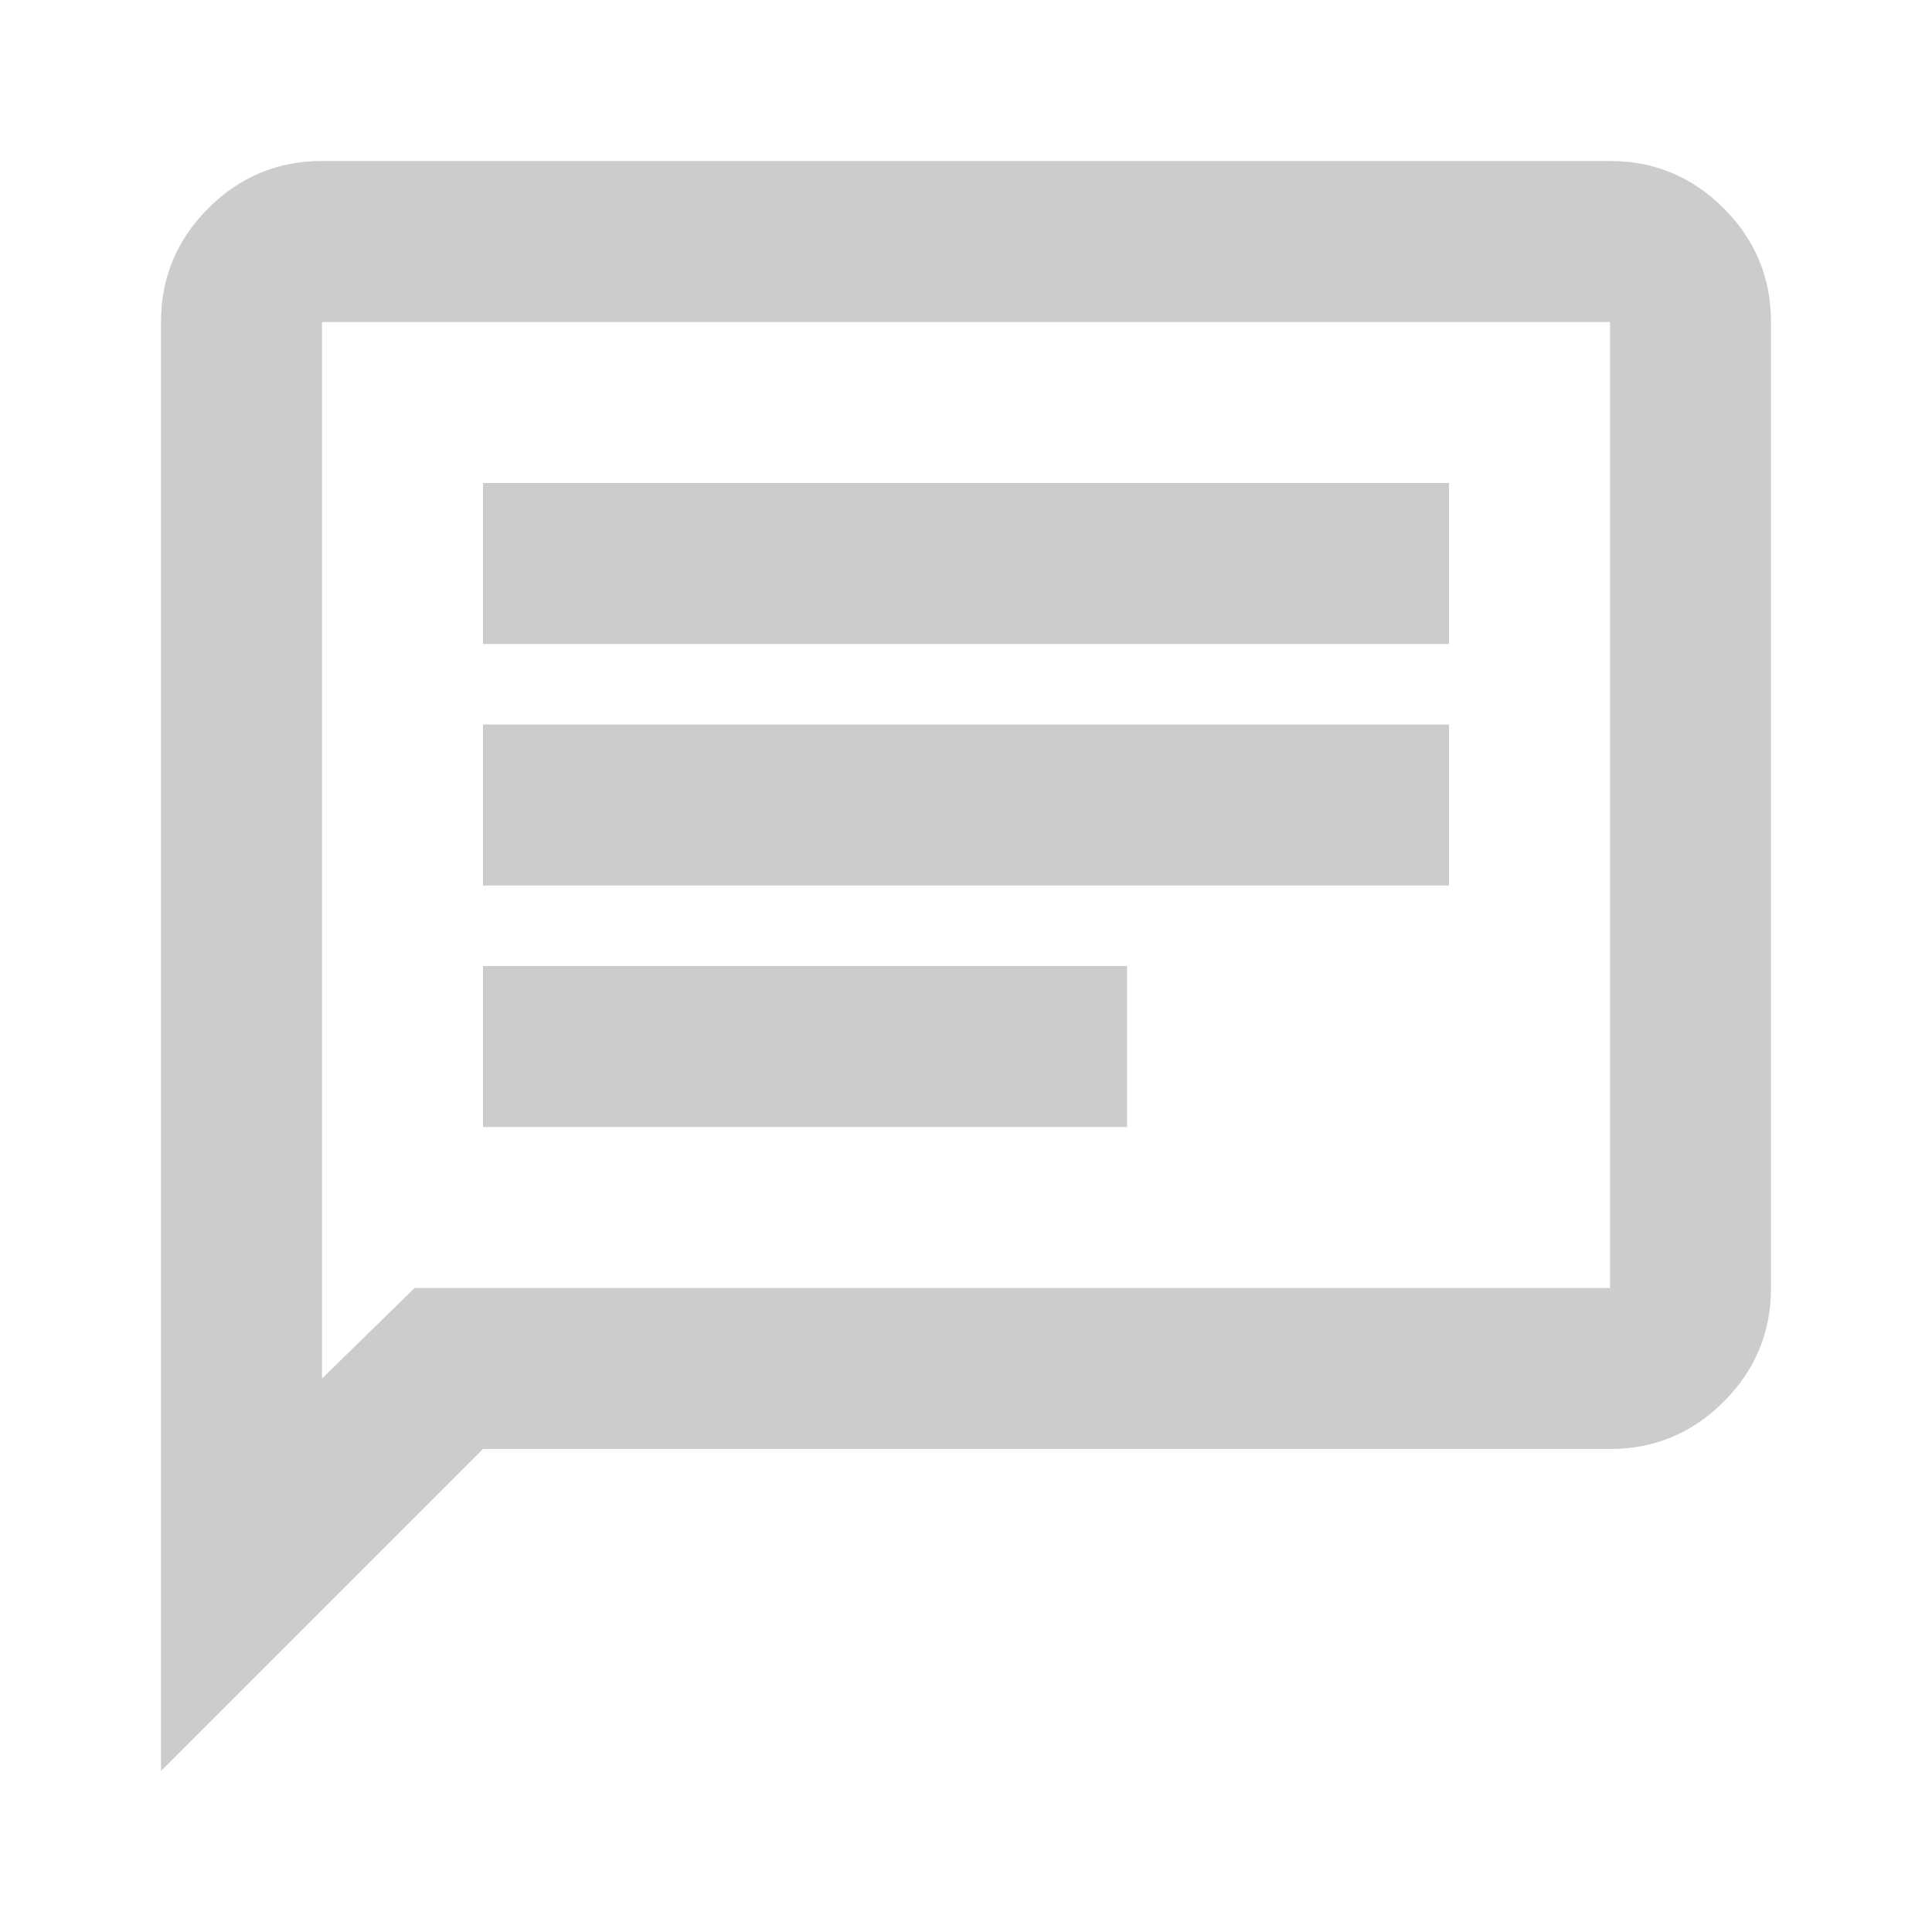
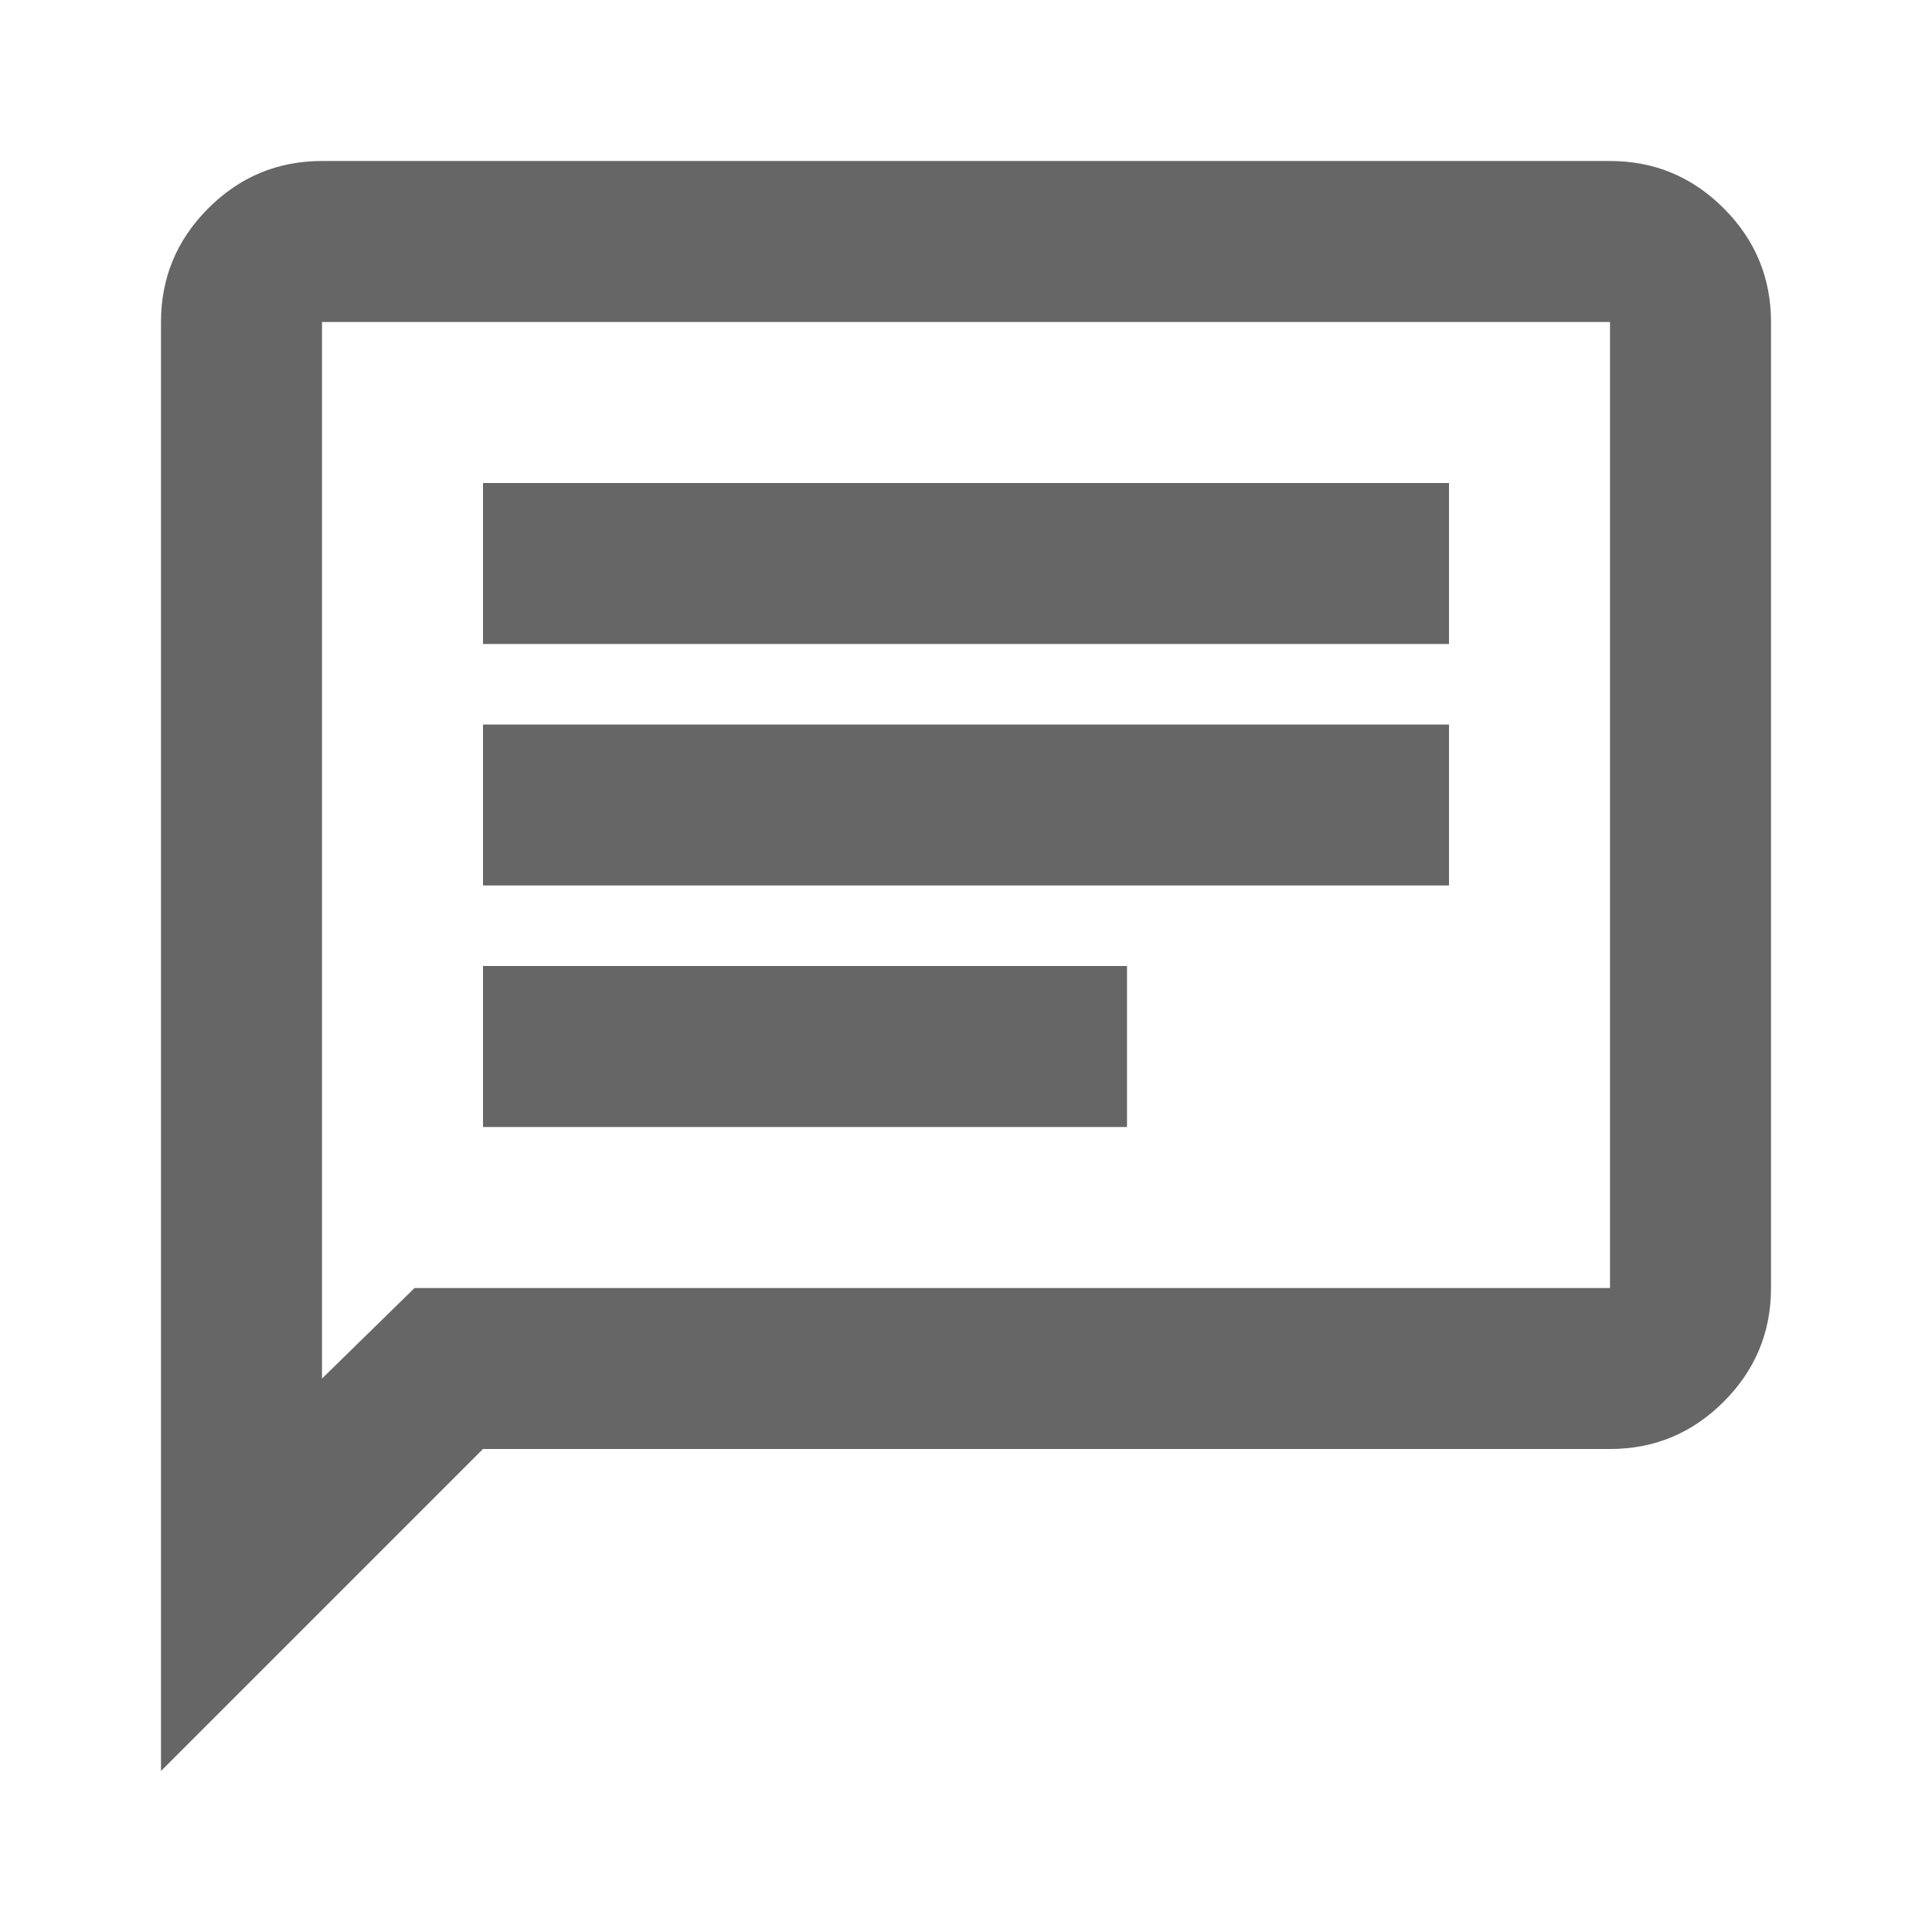
<svg xmlns="http://www.w3.org/2000/svg" height="24" viewBox="0 -960 960 960" width="24">
-   <path d="M240-400h320v-80H240v80Zm0-120h480v-80H240v80Zm0-120h480v-80H240v80ZM80-80v-720q0-33 23.5-56.5T160-880h640q33 0 56.5 23.5T880-800v480q0 33-23.5 56.5T800-240H240L80-80Zm126-240h594v-480H160v525l46-45Zm-46 0v-480 480Z" fill="#cccccc" />
+   <path d="M240-400h320v-80H240v80Zm0-120h480v-80H240v80Zm0-120h480v-80H240v80ZM80-80v-720q0-33 23.5-56.5T160-880h640q33 0 56.5 23.5T880-800v480q0 33-23.5 56.5T800-240H240L80-80Zm126-240h594v-480H160v525l46-45Zm-46 0v-480 480Z" fill="#666666" />
</svg>
